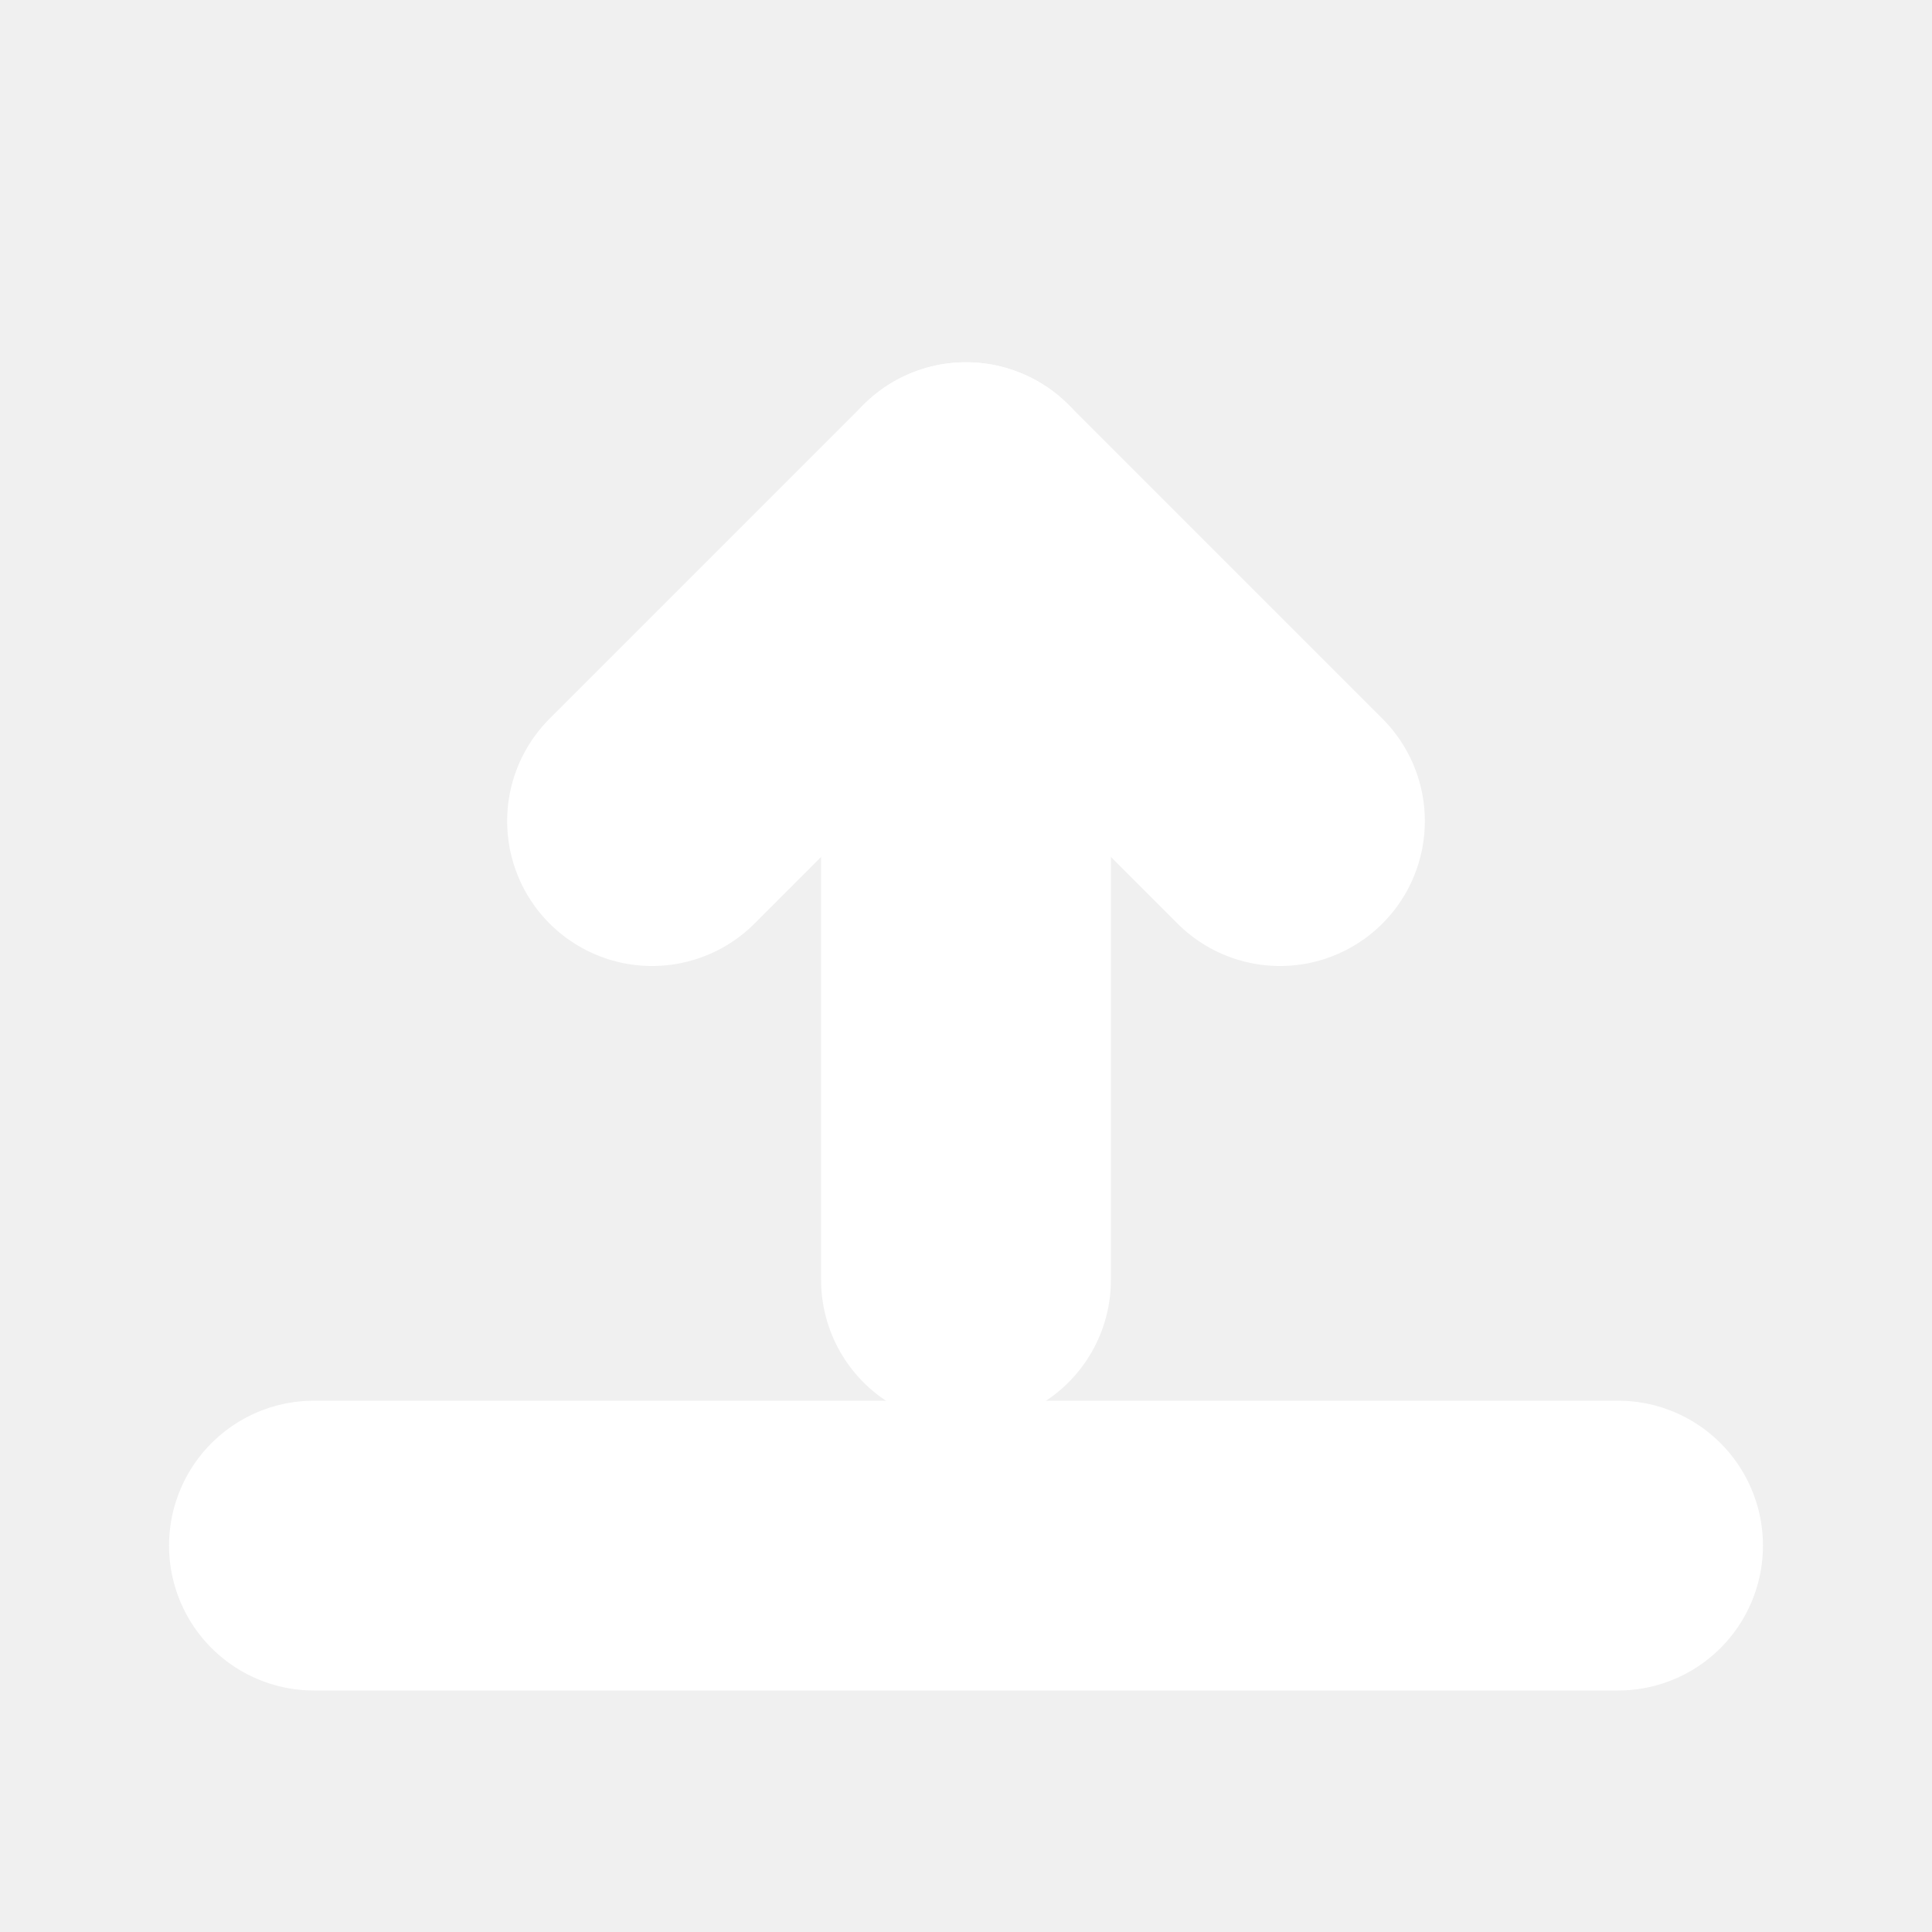
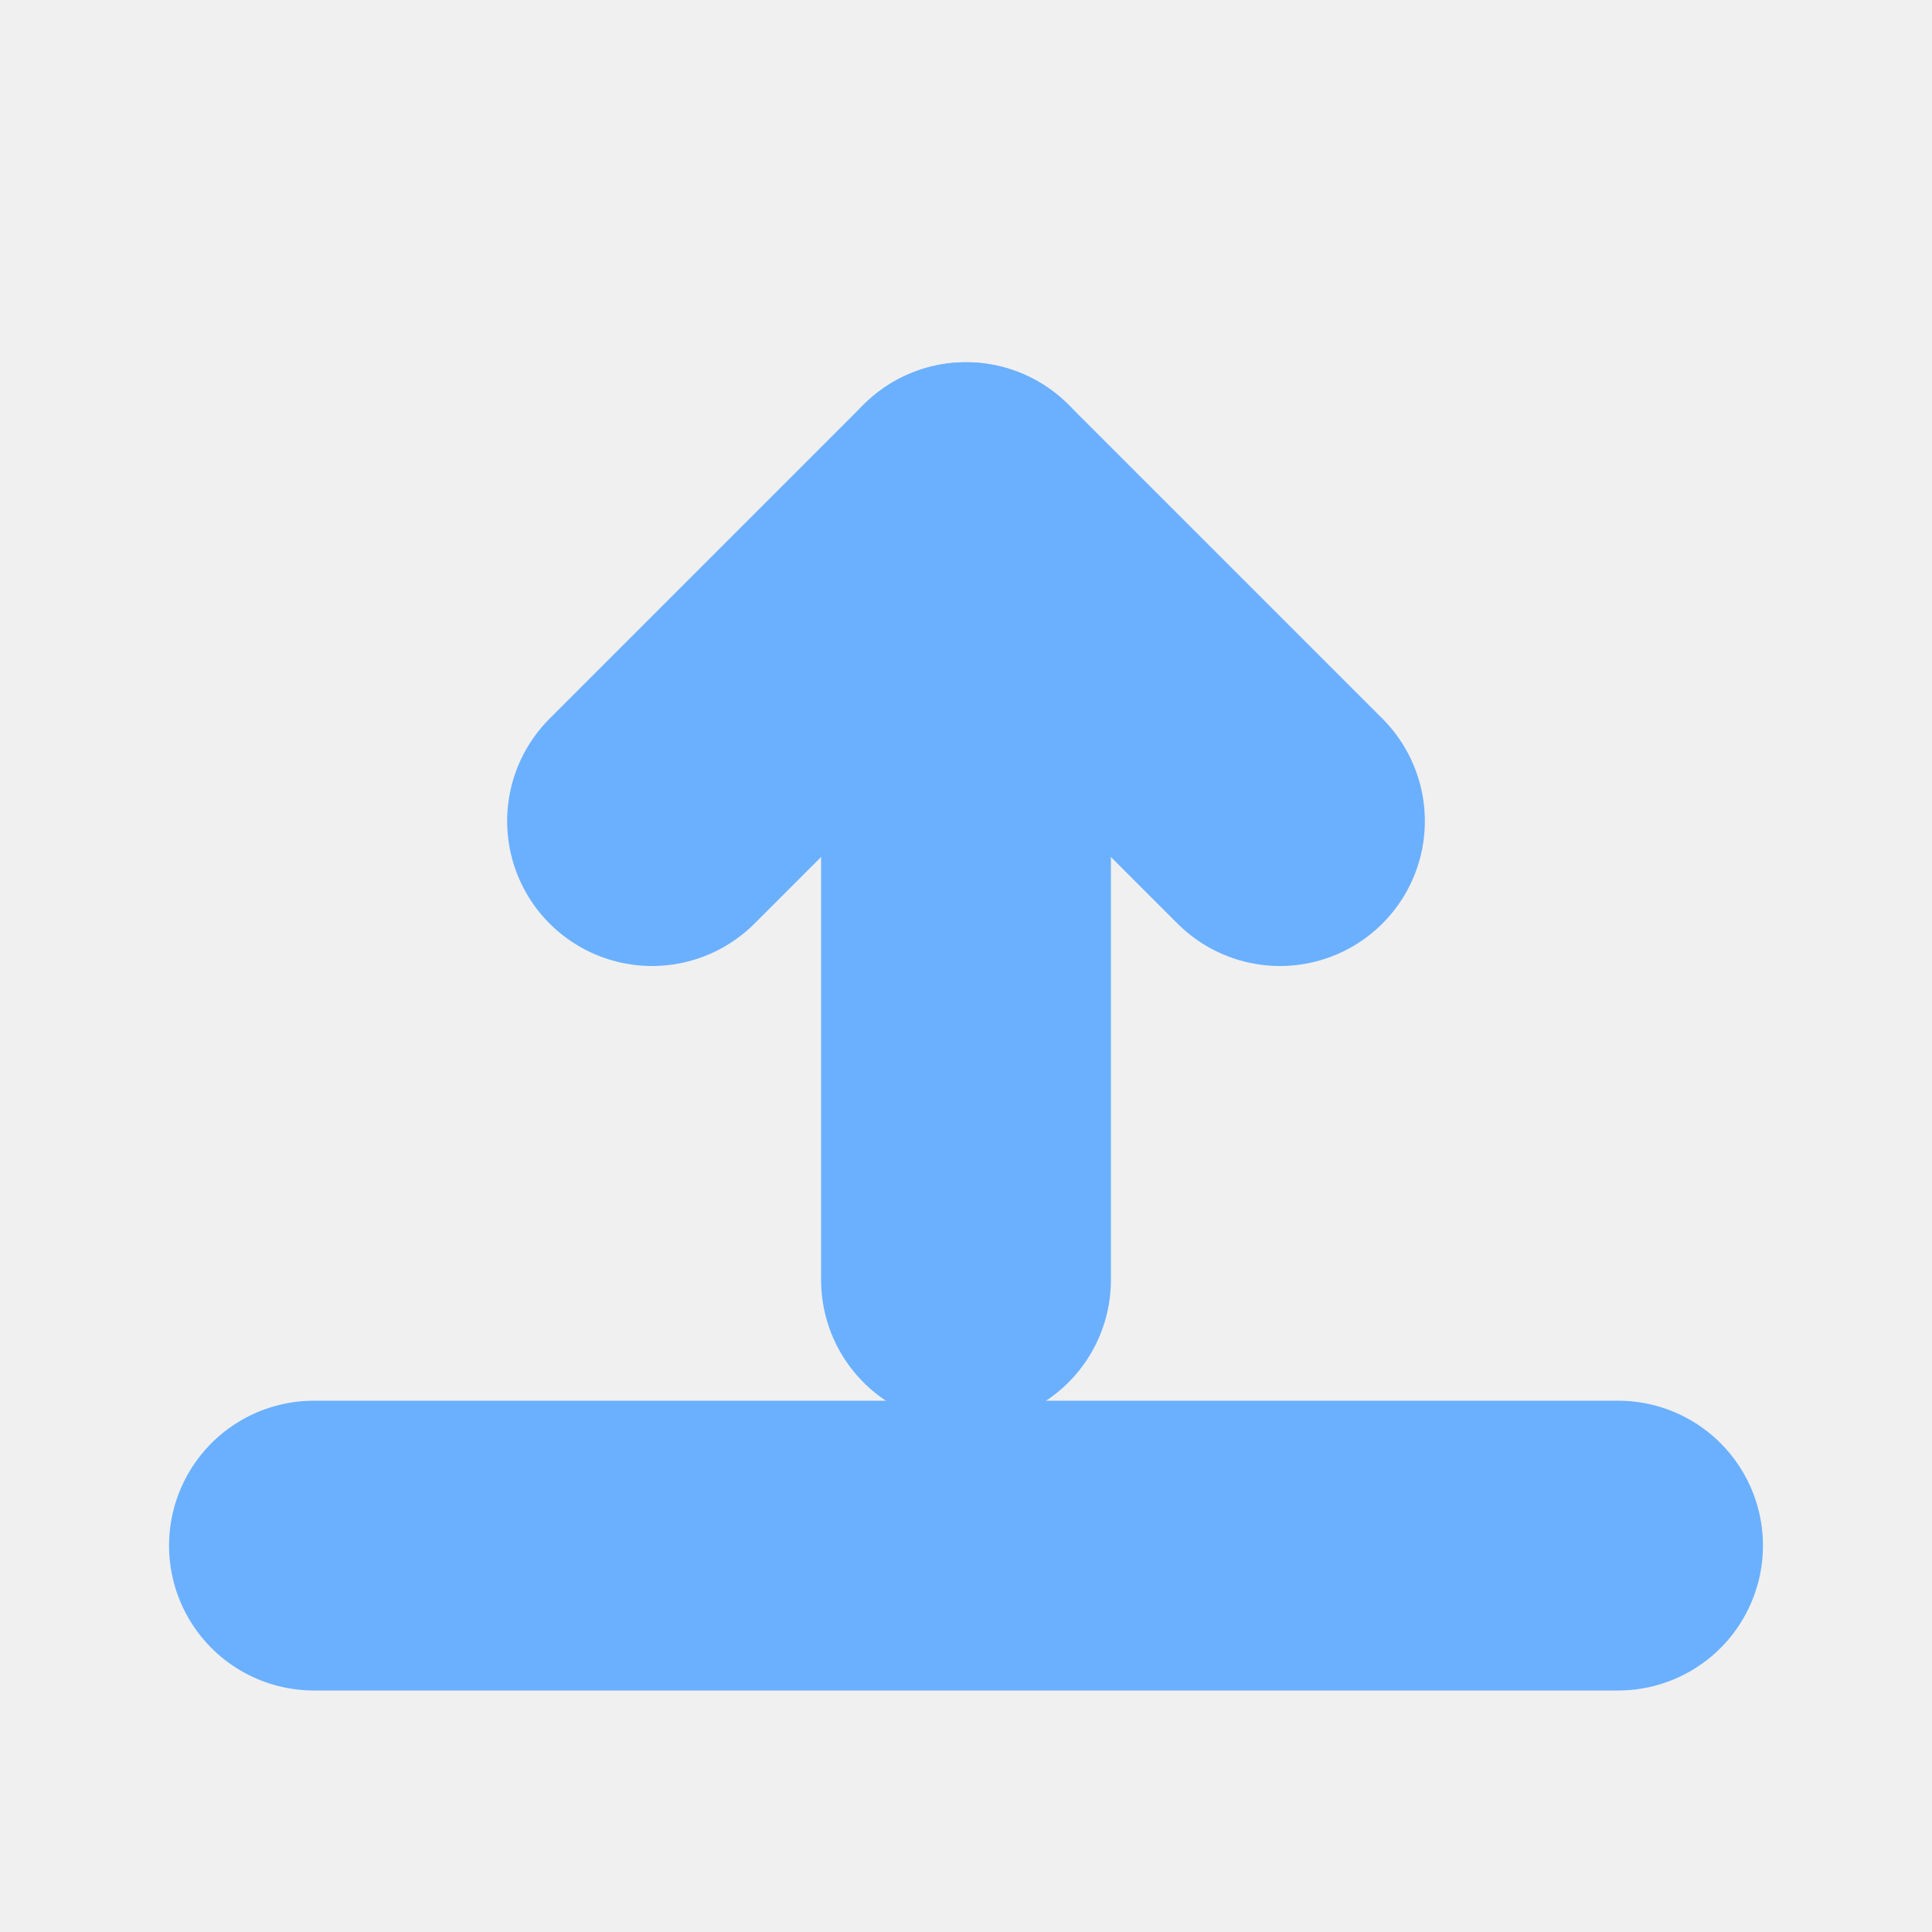
<svg xmlns="http://www.w3.org/2000/svg" width="16" height="16" viewBox="0 0 16 16">
-   <g fill="none" stroke="#ffffff" stroke-width="2.4" stroke-linecap="round" stroke-linejoin="round">
+   <g fill="none" stroke="#6ab0ff" stroke-width="2.4" stroke-linecap="round" stroke-linejoin="round">
    <path d="M8 10.6 V4.2" />
    <path d="M5.4 6.8 L8 4.2 L10.6 6.8" />
    <path d="M2.6 12.8 H13.4" />
  </g>
</svg>
